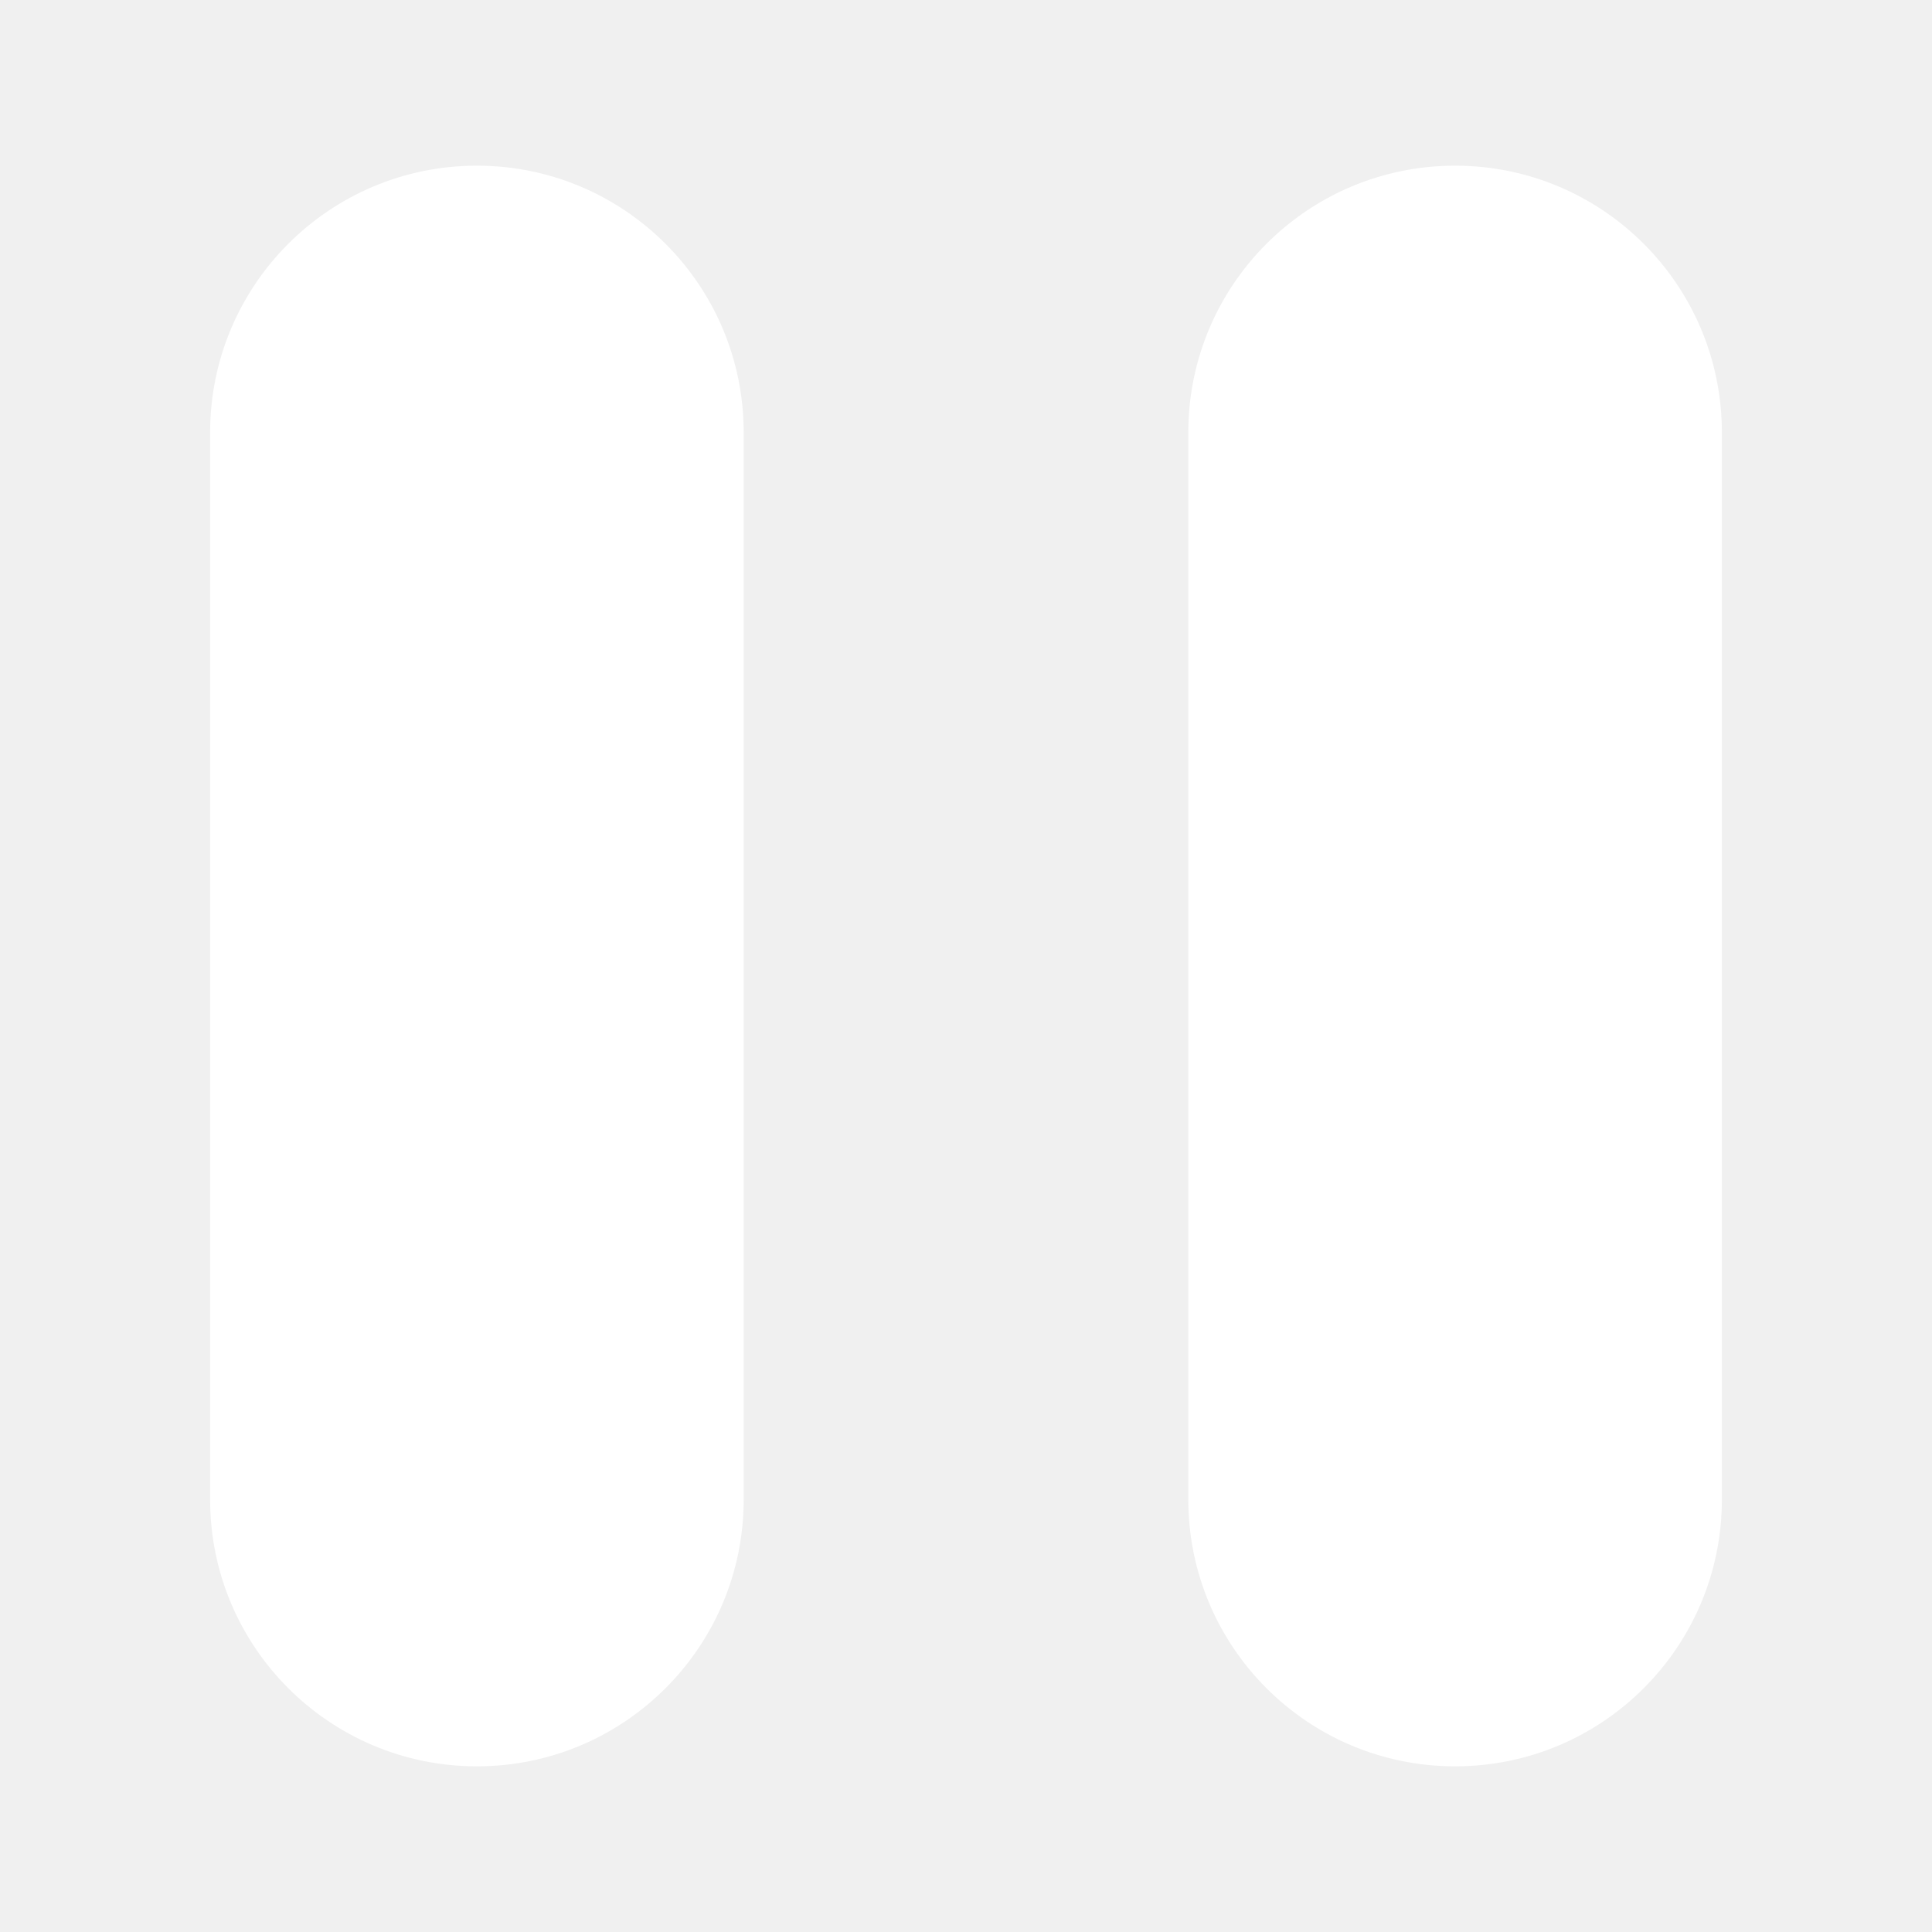
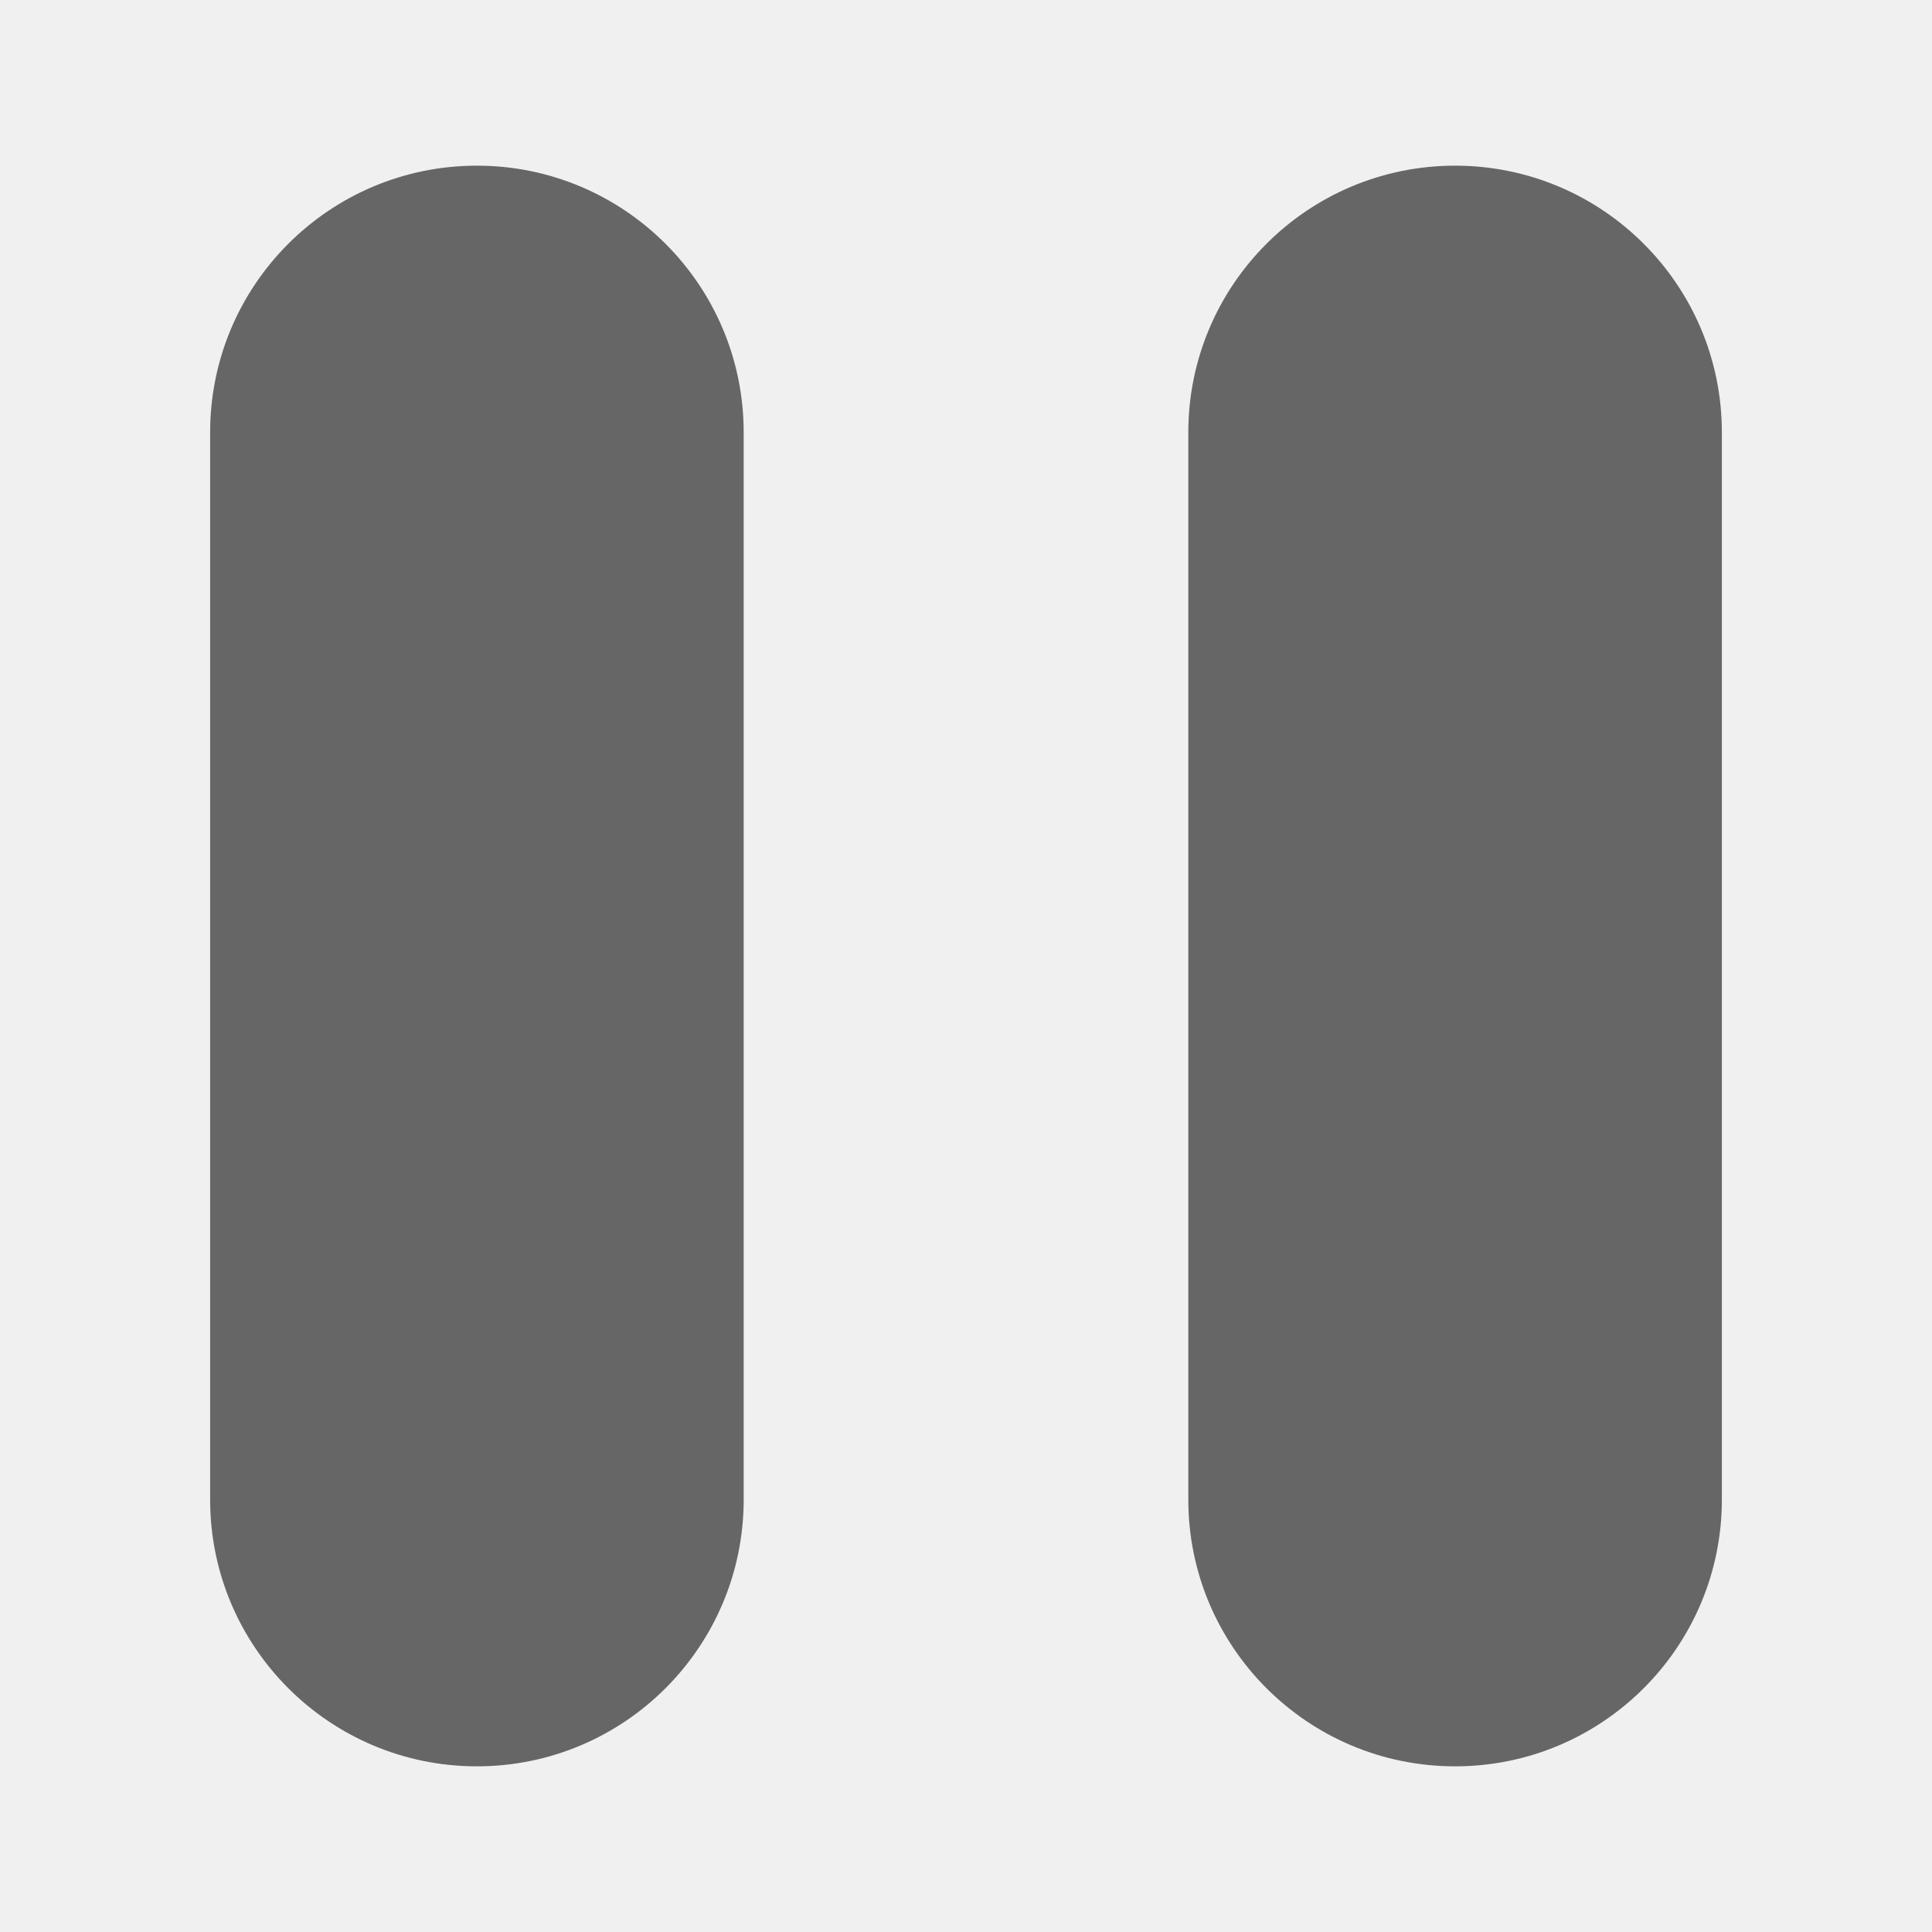
<svg xmlns="http://www.w3.org/2000/svg" class="icon" width="200px" height="200.00px" viewBox="0 0 1024 1024" version="1.1">
-   <path fill="#ffffff" d="M252.77 87.806c78.093 0 141.398 63.305 141.398 141.398v565.592c0 78.093-63.305 141.398-141.398 141.398s-141.398-63.305-141.398-141.398V229.204c0-78.093 63.305-141.398 141.398-141.398z m518.46 0c78.093 0 141.398 63.305 141.398 141.398v565.592c0 78.093-63.305 141.398-141.398 141.398s-141.398-63.305-141.398-141.398V229.204c0-78.093 63.305-141.398 141.398-141.398z" />
+   <path fill="#666666" d="M252.77 87.806c78.093 0 141.398 63.305 141.398 141.398v565.592c0 78.093-63.305 141.398-141.398 141.398s-141.398-63.305-141.398-141.398V229.204c0-78.093 63.305-141.398 141.398-141.398z m518.46 0c78.093 0 141.398 63.305 141.398 141.398v565.592c0 78.093-63.305 141.398-141.398 141.398s-141.398-63.305-141.398-141.398V229.204c0-78.093 63.305-141.398 141.398-141.398z" />
</svg>
